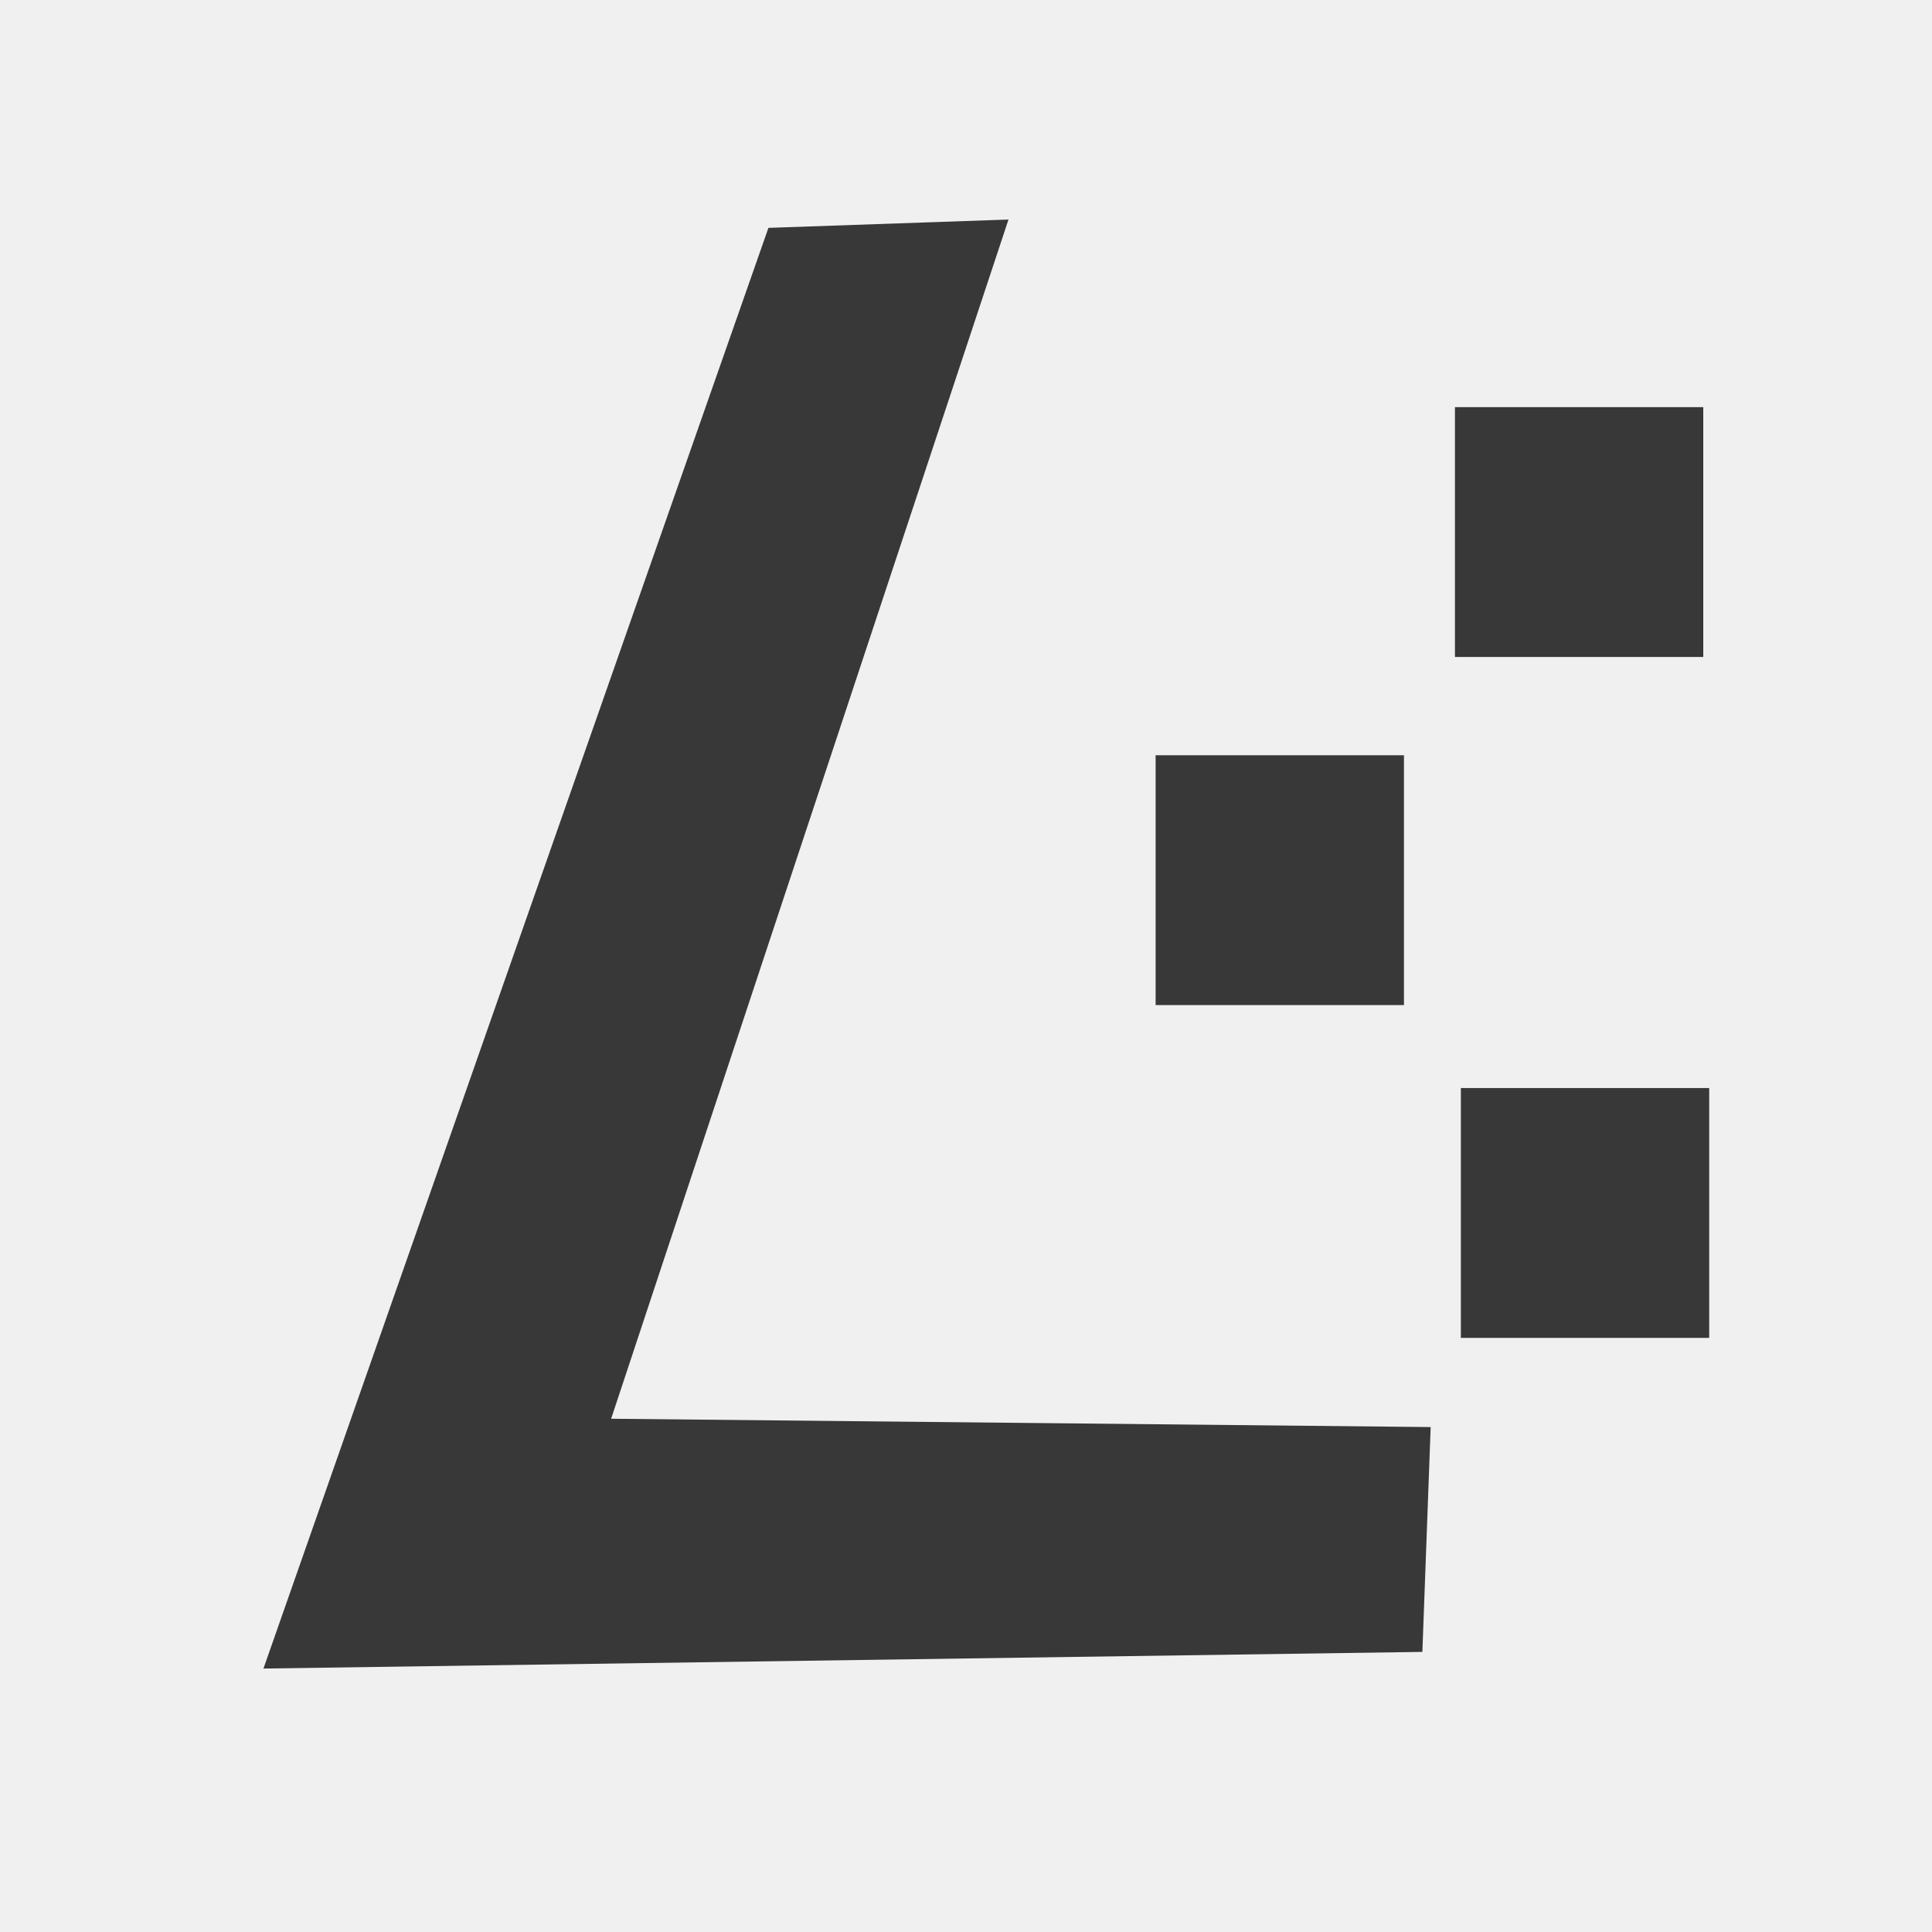
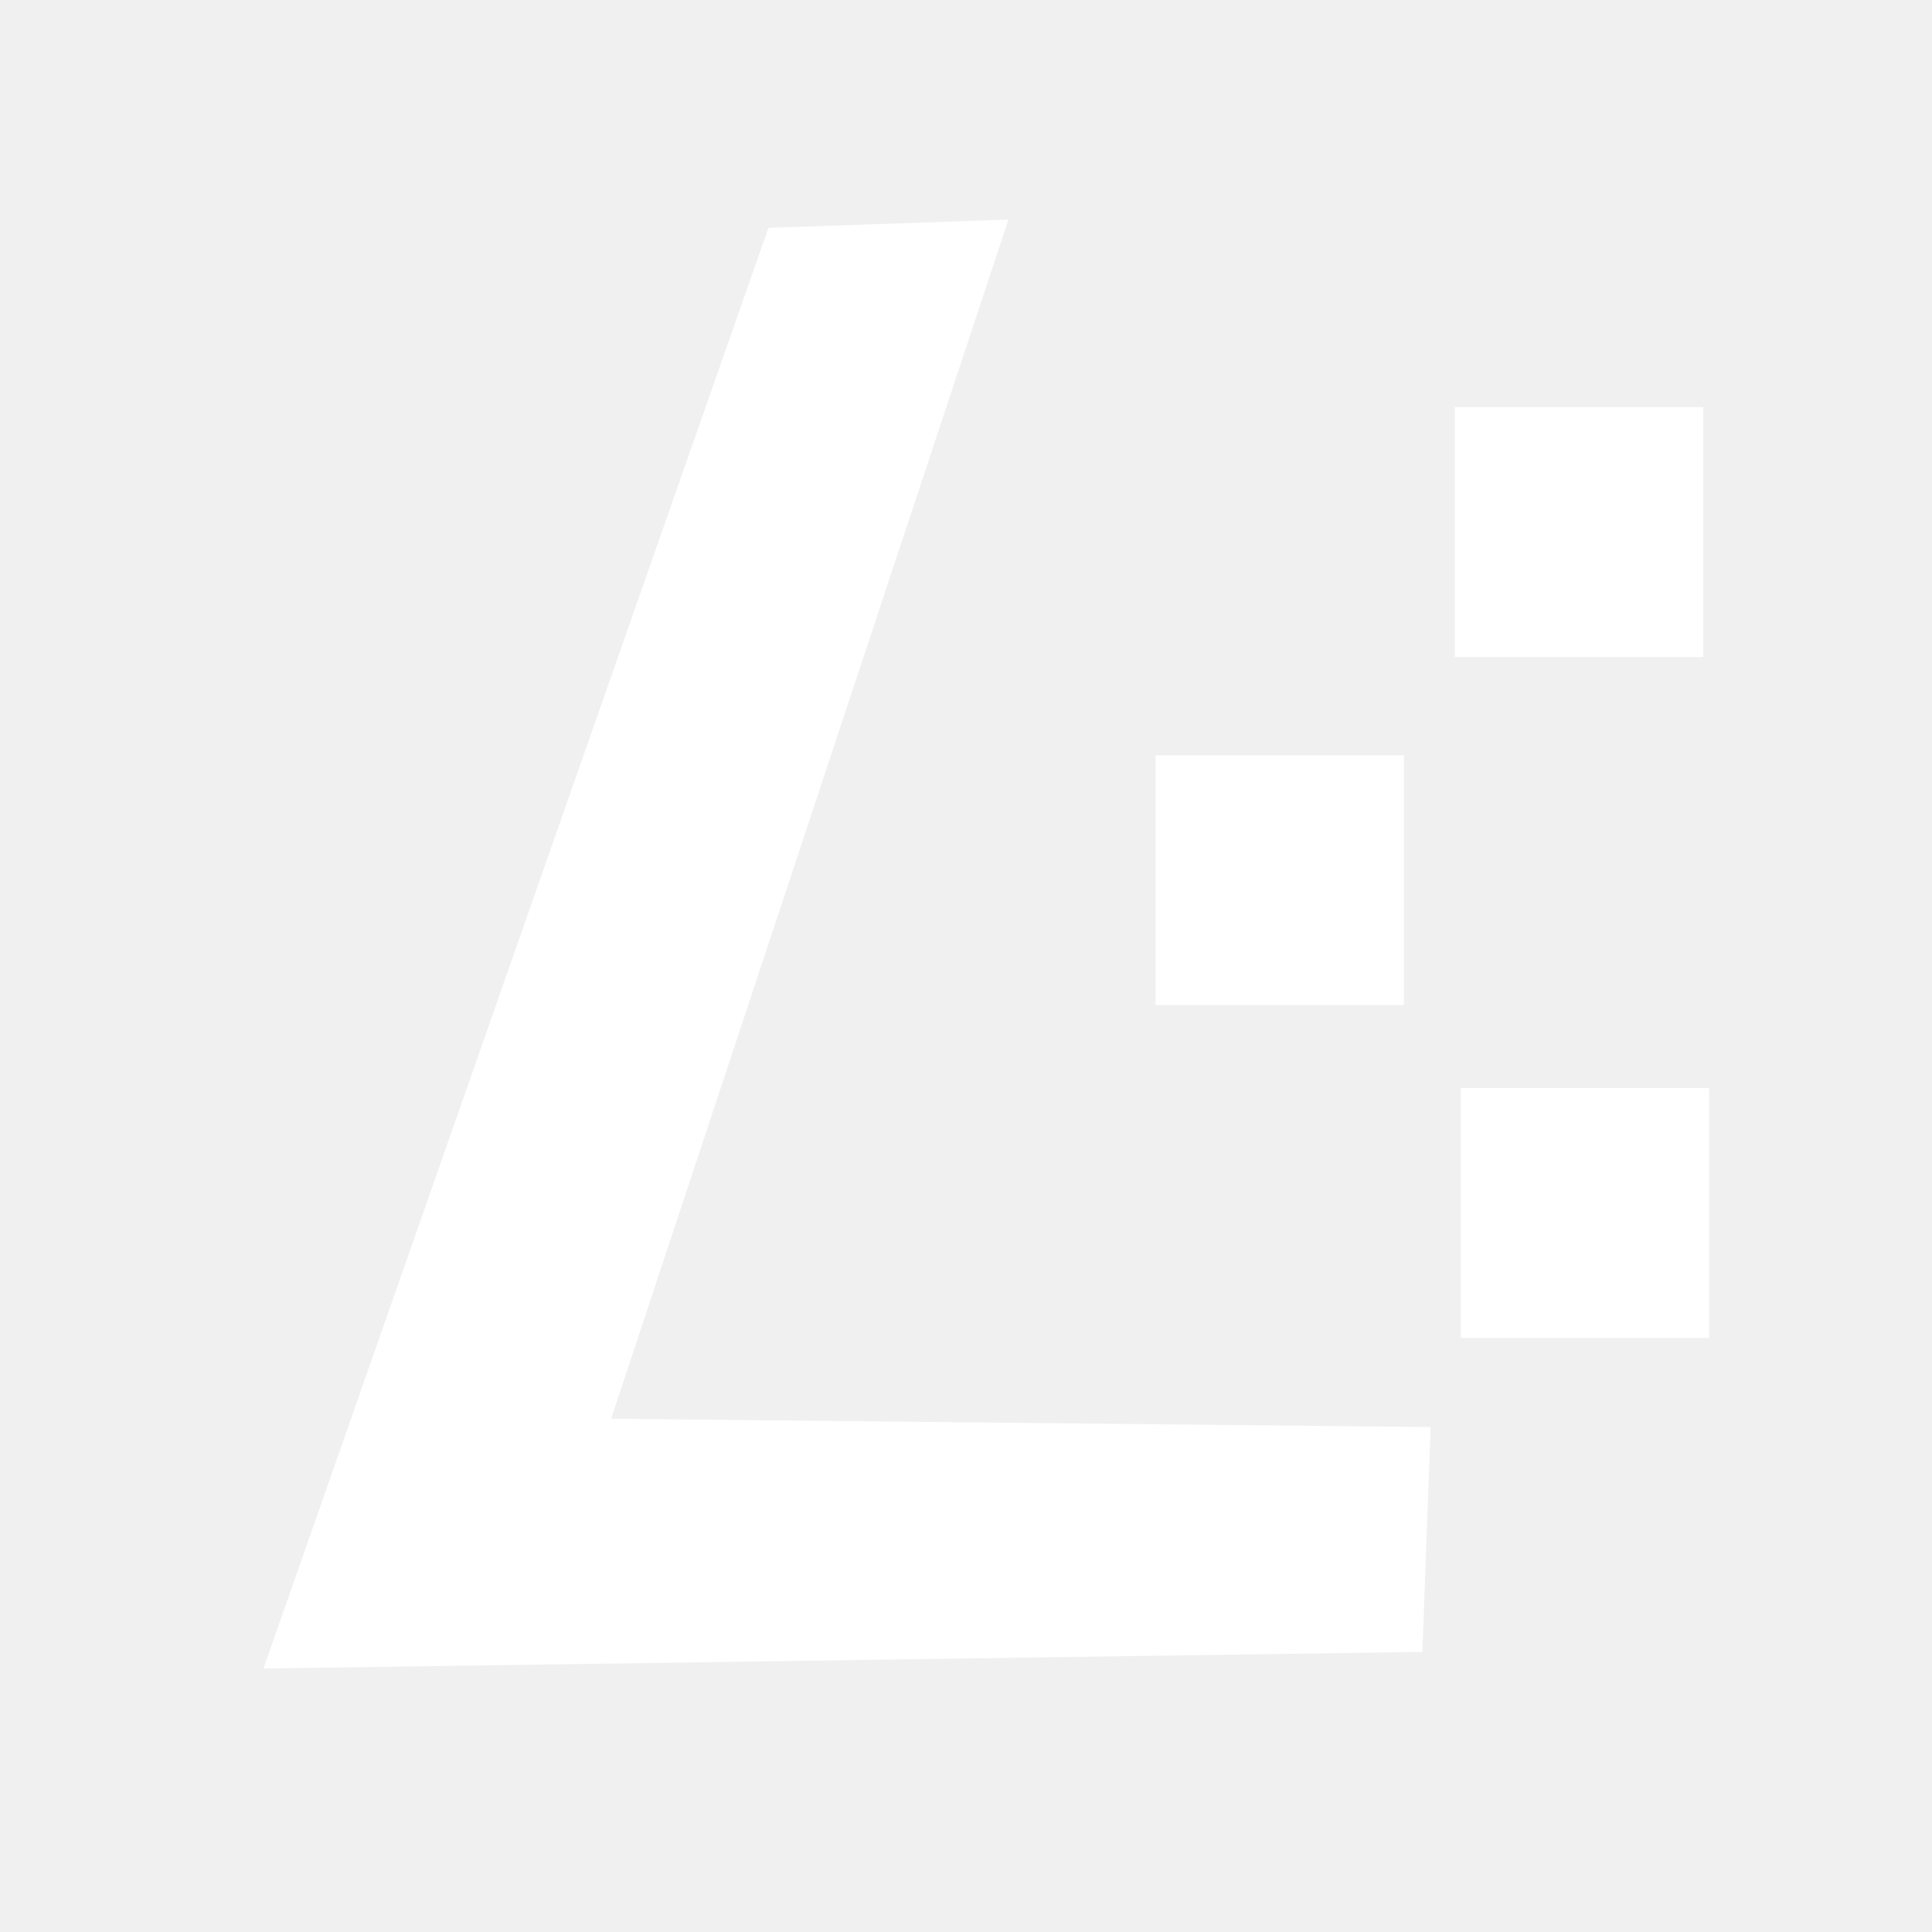
<svg xmlns="http://www.w3.org/2000/svg" version="1.1" id="svg4656" width="73.333" height="73.333" viewBox="0 0 73.333 73.333">
  <defs id="defs4660" />
-   <path style="fill:#333333;fill-opacity:0.972;fill-rule:evenodd;stroke:none;stroke-width:1.261px;stroke-linecap:butt;stroke-linejoin:miter;stroke-opacity:1" d="M 29.167,8.649 10,63.333 53.989,62.701 54.304,54.167 23.197,53.851 38.279,8.333 Z" id="path17252" />
-   <rect style="opacity:1;fill:#333333;fill-opacity:0.972;fill-rule:nonzero;stroke:none;stroke-width:1.261;stroke-linecap:round;stroke-linejoin:bevel;stroke-miterlimit:4;stroke-dasharray:none;stroke-opacity:1" id="rect17254" width="9.426" height="9.483" x="55.45" y="41.299" />
-   <rect style="opacity:1;fill:#333333;fill-opacity:0.972;fill-rule:nonzero;stroke:none;stroke-width:1.261;stroke-linecap:round;stroke-linejoin:bevel;stroke-miterlimit:4;stroke-dasharray:none;stroke-opacity:1" id="rect17254-3" width="9.426" height="9.483" x="43.864" y="28.667" />
-   <rect style="opacity:1;fill:#333333;fill-opacity:0.972;fill-rule:nonzero;stroke:none;stroke-width:1.261;stroke-linecap:round;stroke-linejoin:bevel;stroke-miterlimit:4;stroke-dasharray:none;stroke-opacity:1" id="rect17254-6" width="9.426" height="9.483" x="55.225" y="15.454" />
+   <path style="fill:#ffffff;fill-opacity:0.977;fill-rule:evenodd;stroke:none;stroke-width:1.261px;stroke-linecap:butt;stroke-linejoin:miter;stroke-opacity:1" d="M 29.167,8.649 10,63.333 53.989,62.701 54.304,54.167 23.197,53.851 38.279,8.333 Z" id="path17252" />
+   <rect style="opacity:1;fill:#ffffff;fill-opacity:0.977;fill-rule:nonzero;stroke:none;stroke-width:1.261;stroke-linecap:round;stroke-linejoin:bevel;stroke-miterlimit:4;stroke-dasharray:none;stroke-opacity:1" id="rect17254" width="9.426" height="9.483" x="55.45" y="41.299" />
+   <rect style="opacity:1;fill:#ffffff;fill-opacity:0.977;fill-rule:nonzero;stroke:none;stroke-width:1.261;stroke-linecap:round;stroke-linejoin:bevel;stroke-miterlimit:4;stroke-dasharray:none;stroke-opacity:1" id="rect17254-3" width="9.426" height="9.483" x="43.864" y="28.667" />
+   <rect style="opacity:1;fill:#ffffff;fill-opacity:0.977;fill-rule:nonzero;stroke:none;stroke-width:1.261;stroke-linecap:round;stroke-linejoin:bevel;stroke-miterlimit:4;stroke-dasharray:none;stroke-opacity:1" id="rect17254-6" width="9.426" height="9.483" x="55.225" y="15.454" />
</svg>
